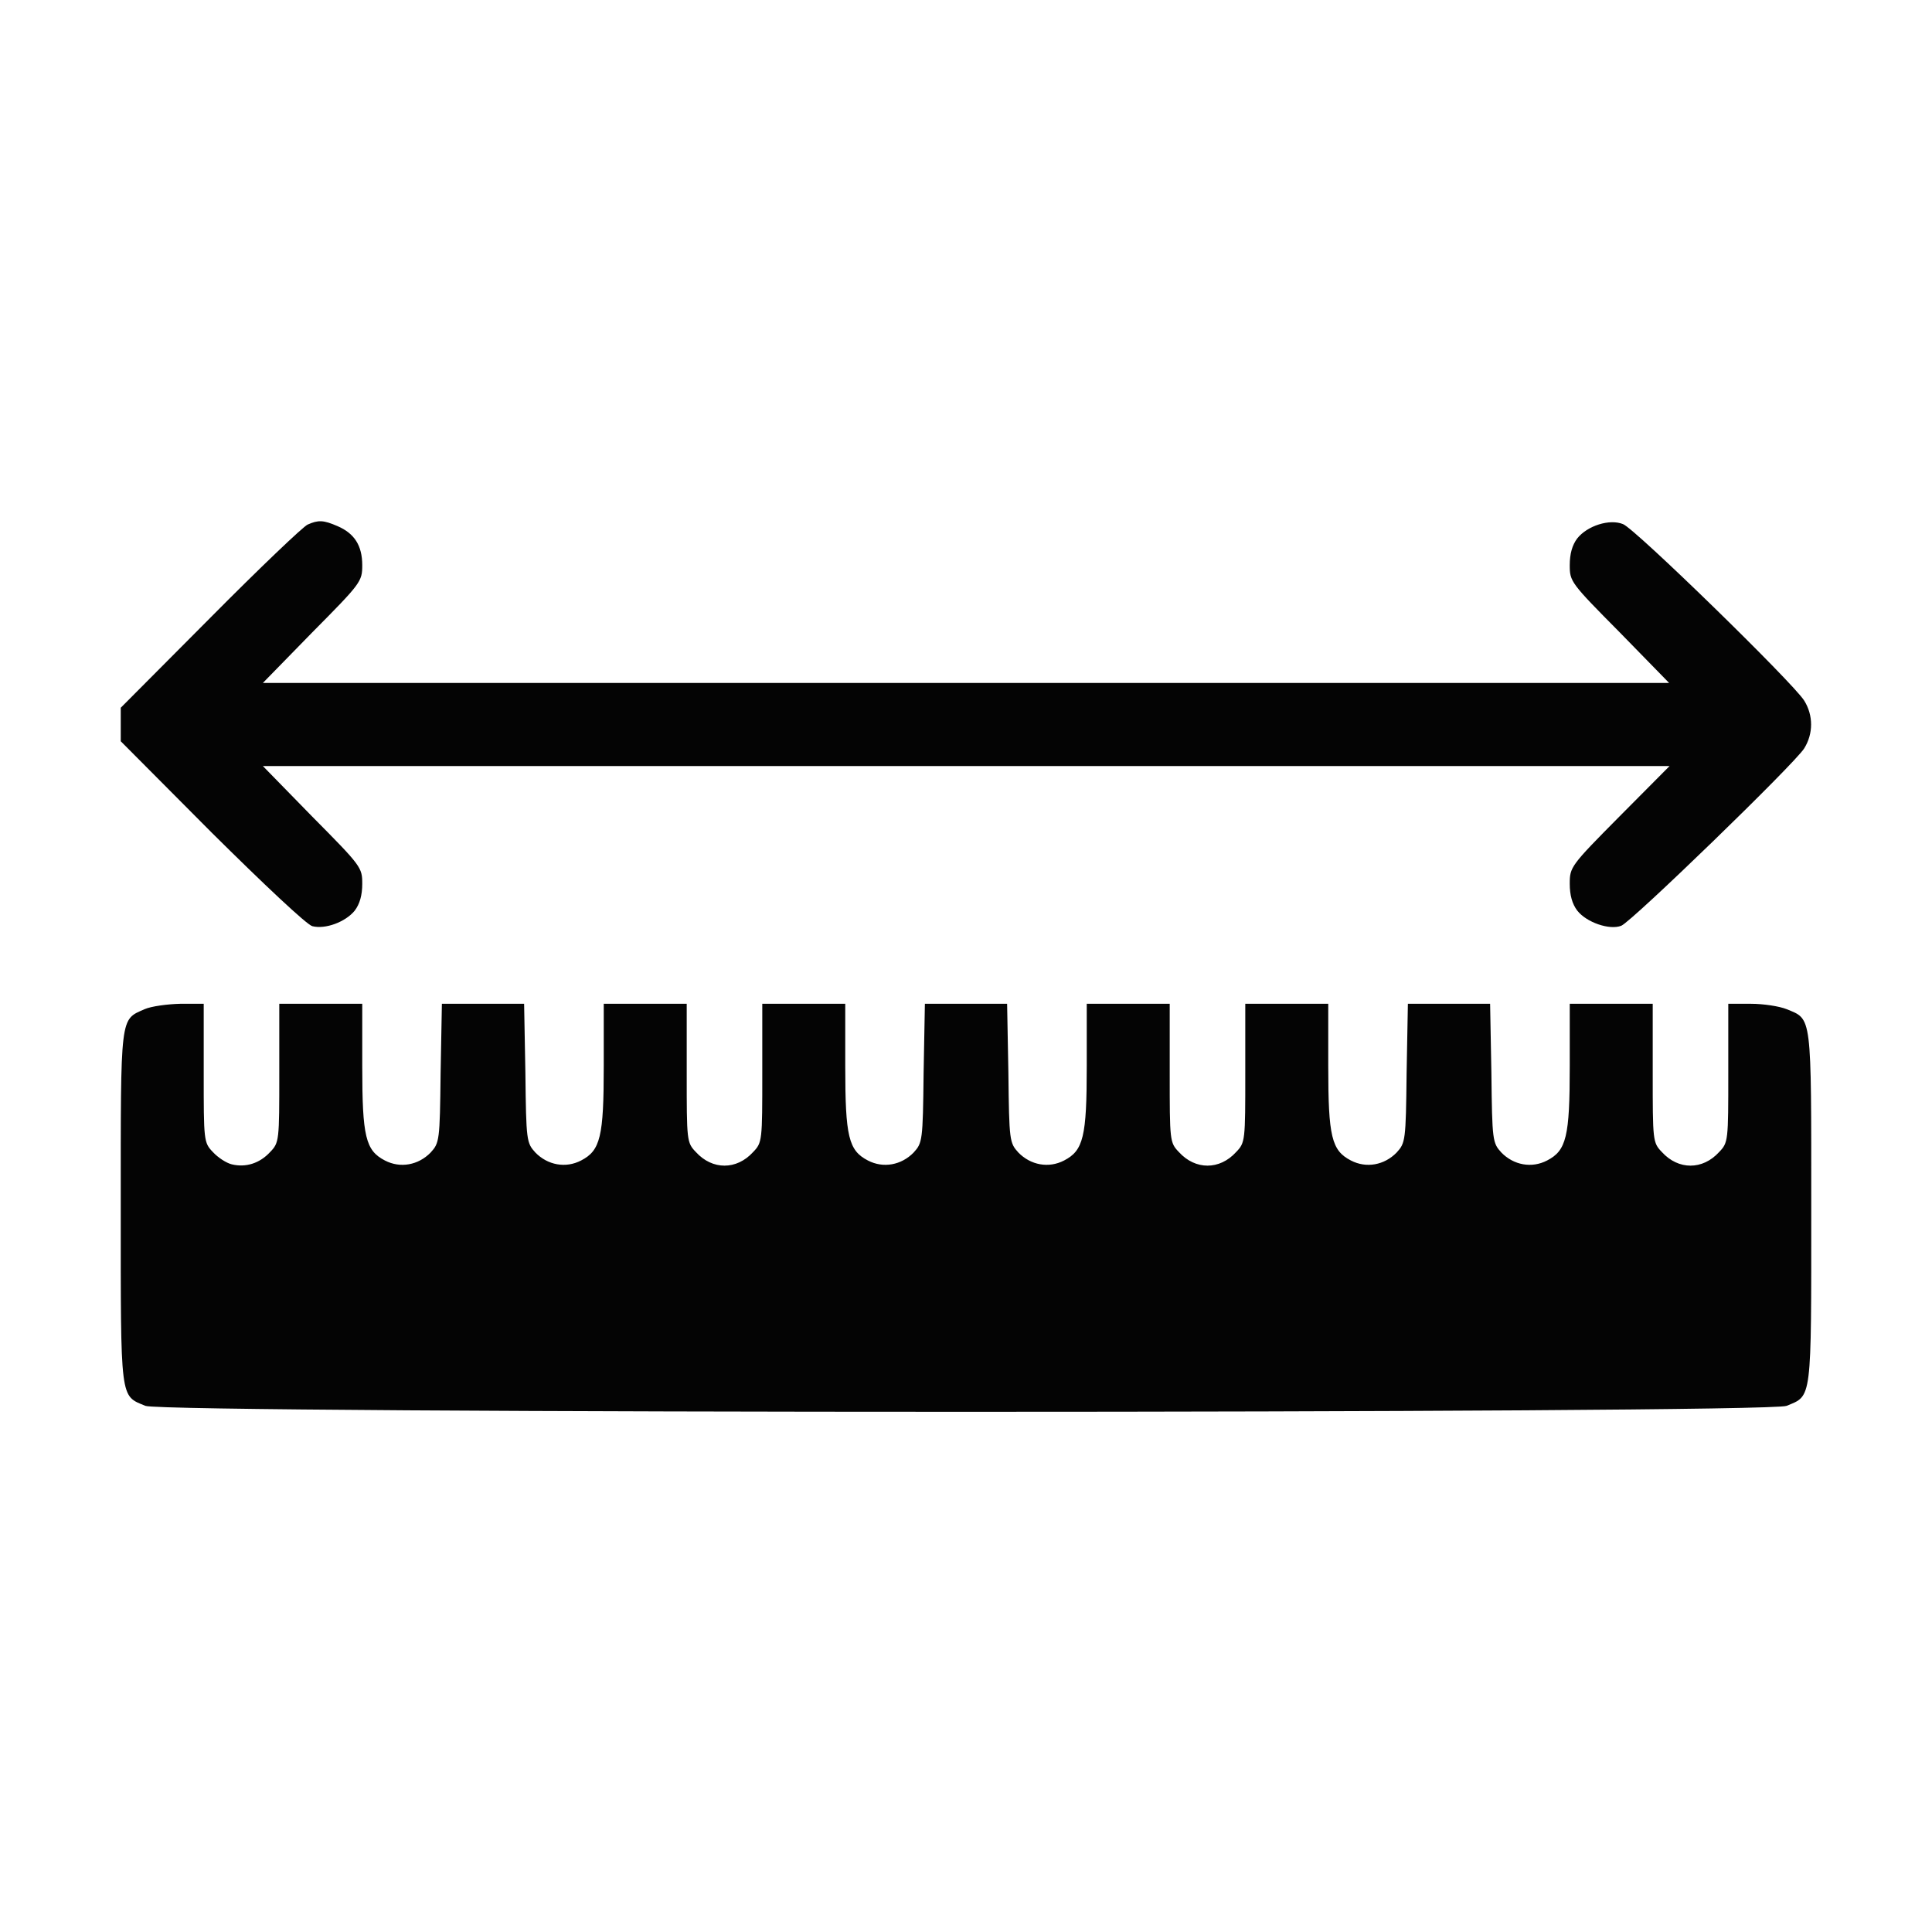
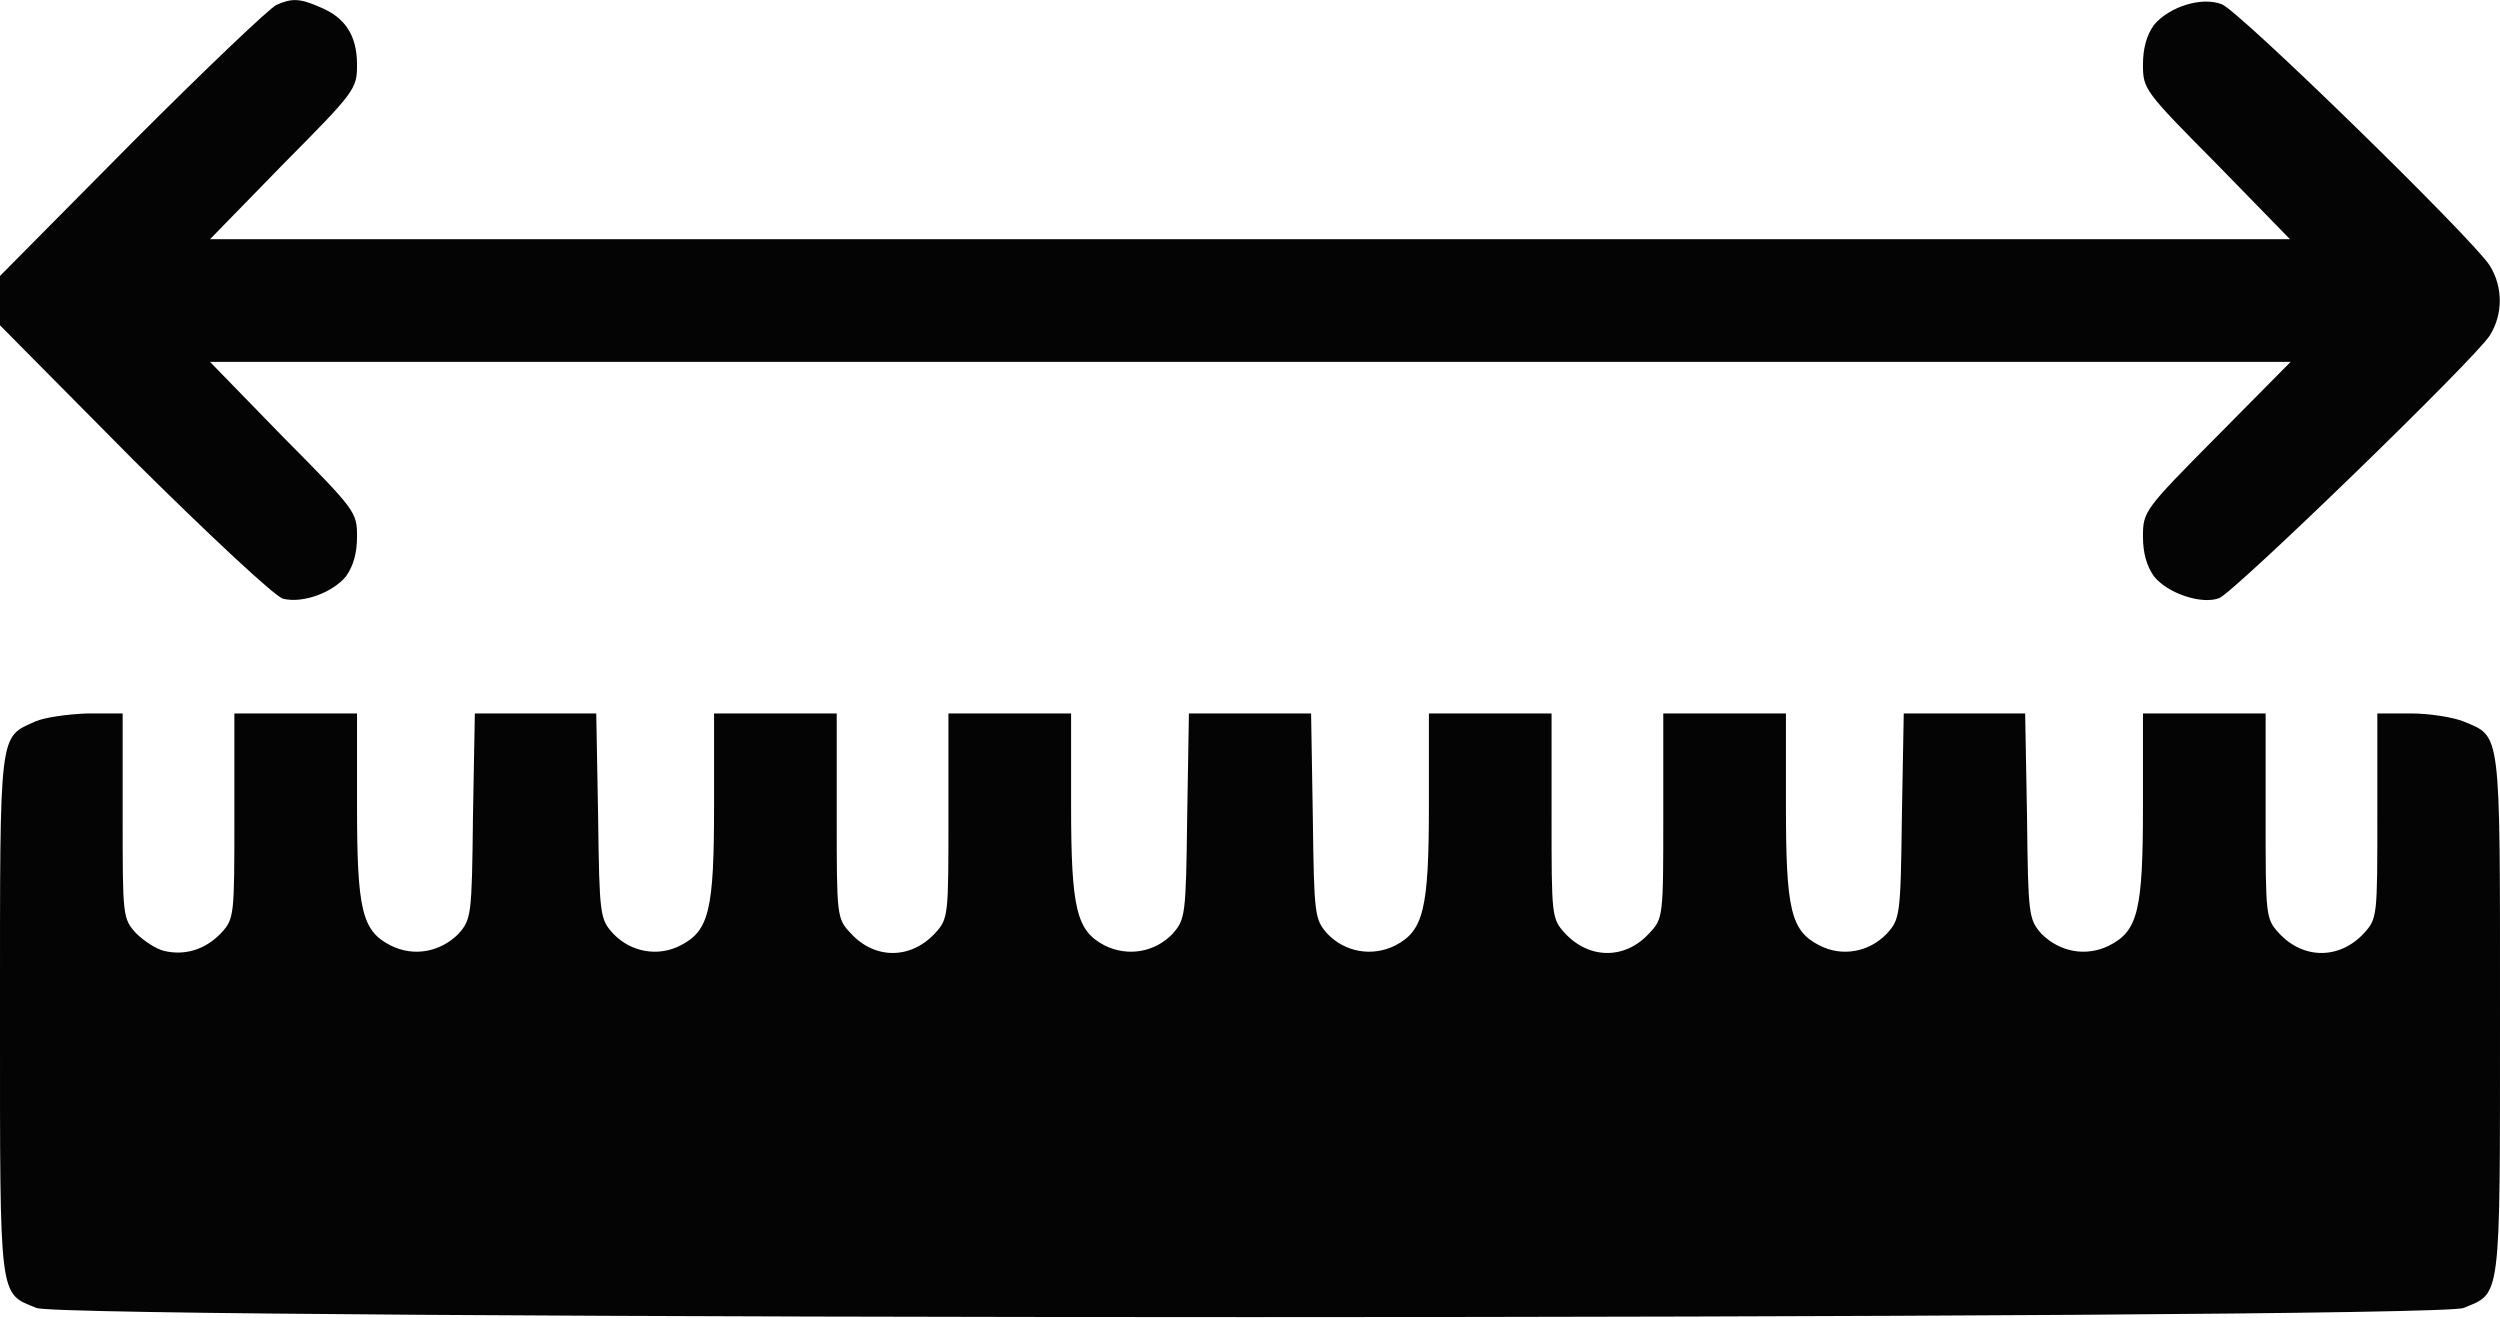
- <svg xmlns="http://www.w3.org/2000/svg" width="18" height="18" viewBox="0 0 18 18">
-   <path fill-rule="evenodd" fill="rgb(1.569%, 1.569%, 1.569%)" fill-opacity="1" d="M 2.867 4.887 C 2.828 4.902 2.418 5.293 1.961 5.754 L 1.125 6.594 L 1.125 6.906 L 1.973 7.758 C 2.453 8.234 2.859 8.617 2.91 8.629 C 3.031 8.66 3.219 8.59 3.305 8.484 C 3.352 8.422 3.375 8.34 3.375 8.234 C 3.375 8.082 3.367 8.07 2.91 7.609 L 2.449 7.137 L 15.555 7.137 L 15.09 7.605 C 14.633 8.066 14.625 8.078 14.625 8.234 C 14.625 8.34 14.648 8.422 14.695 8.484 C 14.781 8.594 14.996 8.668 15.105 8.625 C 15.203 8.586 16.719 7.117 16.809 6.973 C 16.895 6.836 16.895 6.664 16.809 6.527 C 16.707 6.363 15.23 4.922 15.121 4.883 C 14.996 4.832 14.789 4.898 14.695 5.016 C 14.648 5.078 14.625 5.16 14.625 5.266 C 14.625 5.418 14.633 5.43 15.09 5.891 L 15.551 6.363 L 2.449 6.363 L 2.91 5.891 C 3.363 5.434 3.375 5.418 3.375 5.266 C 3.375 5.082 3.301 4.969 3.145 4.902 C 3.012 4.844 2.965 4.844 2.867 4.887 M 1.348 9.402 C 1.117 9.504 1.125 9.441 1.125 11.25 C 1.125 13.066 1.117 13 1.355 13.098 C 1.531 13.172 16.469 13.172 16.645 13.098 C 16.883 13 16.875 13.066 16.875 11.25 C 16.875 9.434 16.883 9.5 16.645 9.402 C 16.578 9.375 16.43 9.352 16.312 9.352 L 16.102 9.352 L 16.102 9.996 C 16.102 10.629 16.102 10.645 16.016 10.734 C 15.863 10.902 15.637 10.902 15.484 10.734 C 15.398 10.645 15.398 10.629 15.398 9.996 L 15.398 9.352 L 14.625 9.352 L 14.625 9.934 C 14.625 10.59 14.594 10.719 14.414 10.812 C 14.27 10.887 14.102 10.855 13.988 10.738 C 13.906 10.648 13.902 10.629 13.895 10 L 13.883 9.352 L 13.117 9.352 L 13.105 10 C 13.098 10.629 13.094 10.648 13.012 10.738 C 12.898 10.855 12.73 10.887 12.586 10.812 C 12.406 10.719 12.375 10.59 12.375 9.934 L 12.375 9.352 L 11.602 9.352 L 11.602 9.996 C 11.602 10.629 11.602 10.645 11.516 10.734 C 11.363 10.902 11.137 10.902 10.984 10.734 C 10.898 10.645 10.898 10.629 10.898 9.996 L 10.898 9.352 L 10.125 9.352 L 10.125 9.934 C 10.125 10.59 10.094 10.719 9.914 10.812 C 9.77 10.887 9.602 10.855 9.488 10.738 C 9.406 10.648 9.402 10.629 9.395 10 L 9.383 9.352 L 8.617 9.352 L 8.605 10 C 8.598 10.629 8.594 10.648 8.512 10.738 C 8.398 10.855 8.23 10.887 8.086 10.812 C 7.906 10.719 7.875 10.59 7.875 9.934 L 7.875 9.352 L 7.102 9.352 L 7.102 9.996 C 7.102 10.629 7.102 10.645 7.016 10.734 C 6.863 10.902 6.637 10.902 6.484 10.734 C 6.398 10.645 6.398 10.629 6.398 9.996 L 6.398 9.352 L 5.625 9.352 L 5.625 9.934 C 5.625 10.59 5.594 10.719 5.414 10.812 C 5.27 10.887 5.102 10.855 4.988 10.738 C 4.906 10.648 4.902 10.629 4.895 10 L 4.883 9.352 L 4.117 9.352 L 4.105 10 C 4.098 10.629 4.094 10.648 4.012 10.738 C 3.898 10.855 3.73 10.887 3.586 10.812 C 3.406 10.719 3.375 10.59 3.375 9.934 L 3.375 9.352 L 2.602 9.352 L 2.602 9.996 C 2.602 10.629 2.602 10.645 2.516 10.734 C 2.418 10.84 2.289 10.879 2.16 10.848 C 2.109 10.836 2.031 10.785 1.984 10.734 C 1.898 10.645 1.898 10.629 1.898 9.996 L 1.898 9.352 L 1.68 9.352 C 1.559 9.355 1.41 9.375 1.348 9.402 " />
+ <svg xmlns="http://www.w3.org/2000/svg" width="16" height="8.429" viewBox="0 0 16 8.429">
+   <path fill-rule="evenodd" fill="rgb(1.569%, 1.569%, 1.569%)" fill-opacity="1" d="M 1.77 0.031 C 1.73 0.047 1.312 0.445 0.848 0.91 L 0 1.766 L 0 2.082 L 0.859 2.949 C 1.348 3.434 1.762 3.82 1.812 3.832 C 1.938 3.863 2.129 3.793 2.215 3.688 C 2.262 3.621 2.285 3.539 2.285 3.434 C 2.285 3.277 2.277 3.266 1.812 2.797 L 1.344 2.316 L 14.66 2.316 L 14.188 2.793 C 13.723 3.262 13.715 3.273 13.715 3.434 C 13.715 3.539 13.738 3.621 13.785 3.688 C 13.871 3.797 14.09 3.871 14.203 3.828 C 14.301 3.789 15.84 2.297 15.934 2.148 C 16.02 2.012 16.02 1.836 15.934 1.699 C 15.828 1.531 14.328 0.066 14.219 0.027 C 14.09 -0.023 13.883 0.043 13.785 0.16 C 13.738 0.227 13.715 0.309 13.715 0.414 C 13.715 0.57 13.723 0.582 14.188 1.051 L 14.656 1.531 L 1.344 1.531 L 1.812 1.051 C 2.273 0.586 2.285 0.57 2.285 0.414 C 2.285 0.23 2.211 0.113 2.051 0.047 C 1.918 -0.012 1.867 -0.012 1.77 0.031 M 0.227 4.617 C -0.008 4.723 0 4.656 0 6.496 C 0 8.34 -0.008 8.273 0.234 8.371 C 0.414 8.449 15.586 8.449 15.766 8.371 C 16.008 8.273 16 8.34 16 6.496 C 16 4.648 16.008 4.719 15.766 4.617 C 15.699 4.59 15.547 4.566 15.43 4.566 L 15.215 4.566 L 15.215 5.223 C 15.215 5.863 15.215 5.879 15.129 5.973 C 14.973 6.141 14.742 6.141 14.586 5.973 C 14.5 5.879 14.5 5.863 14.5 5.223 L 14.5 4.566 L 13.715 4.566 L 13.715 5.156 C 13.715 5.824 13.684 5.957 13.5 6.051 C 13.352 6.125 13.184 6.094 13.066 5.977 C 12.984 5.883 12.98 5.863 12.973 5.227 L 12.961 4.566 L 12.184 4.566 L 12.172 5.227 C 12.164 5.863 12.16 5.883 12.074 5.977 C 11.961 6.094 11.789 6.125 11.645 6.051 C 11.461 5.957 11.43 5.824 11.43 5.156 L 11.43 4.566 L 10.645 4.566 L 10.645 5.223 C 10.645 5.863 10.645 5.879 10.555 5.973 C 10.402 6.141 10.172 6.141 10.016 5.973 C 9.93 5.879 9.93 5.863 9.93 5.223 L 9.93 4.566 L 9.145 4.566 L 9.145 5.156 C 9.145 5.824 9.109 5.957 8.93 6.051 C 8.781 6.125 8.609 6.094 8.496 5.977 C 8.414 5.883 8.41 5.863 8.402 5.227 L 8.391 4.566 L 7.609 4.566 L 7.598 5.227 C 7.59 5.863 7.586 5.883 7.504 5.977 C 7.391 6.094 7.219 6.125 7.07 6.051 C 6.891 5.957 6.855 5.824 6.855 5.156 L 6.855 4.566 L 6.07 4.566 L 6.07 5.223 C 6.07 5.863 6.07 5.879 5.984 5.973 C 5.828 6.141 5.598 6.141 5.445 5.973 C 5.355 5.879 5.355 5.863 5.355 5.223 L 5.355 4.566 L 4.57 4.566 L 4.57 5.156 C 4.57 5.824 4.539 5.957 4.355 6.051 C 4.211 6.125 4.039 6.094 3.926 5.977 C 3.84 5.883 3.836 5.863 3.828 5.227 L 3.816 4.566 L 3.039 4.566 L 3.027 5.227 C 3.02 5.863 3.016 5.883 2.934 5.977 C 2.816 6.094 2.648 6.125 2.5 6.051 C 2.316 5.957 2.285 5.824 2.285 5.156 L 2.285 4.566 L 1.5 4.566 L 1.5 5.223 C 1.5 5.863 1.5 5.879 1.414 5.973 C 1.312 6.078 1.184 6.117 1.051 6.086 C 1 6.074 0.922 6.023 0.871 5.973 C 0.785 5.879 0.785 5.863 0.785 5.223 L 0.785 4.566 L 0.562 4.566 C 0.441 4.57 0.289 4.59 0.227 4.617 " />
</svg>
